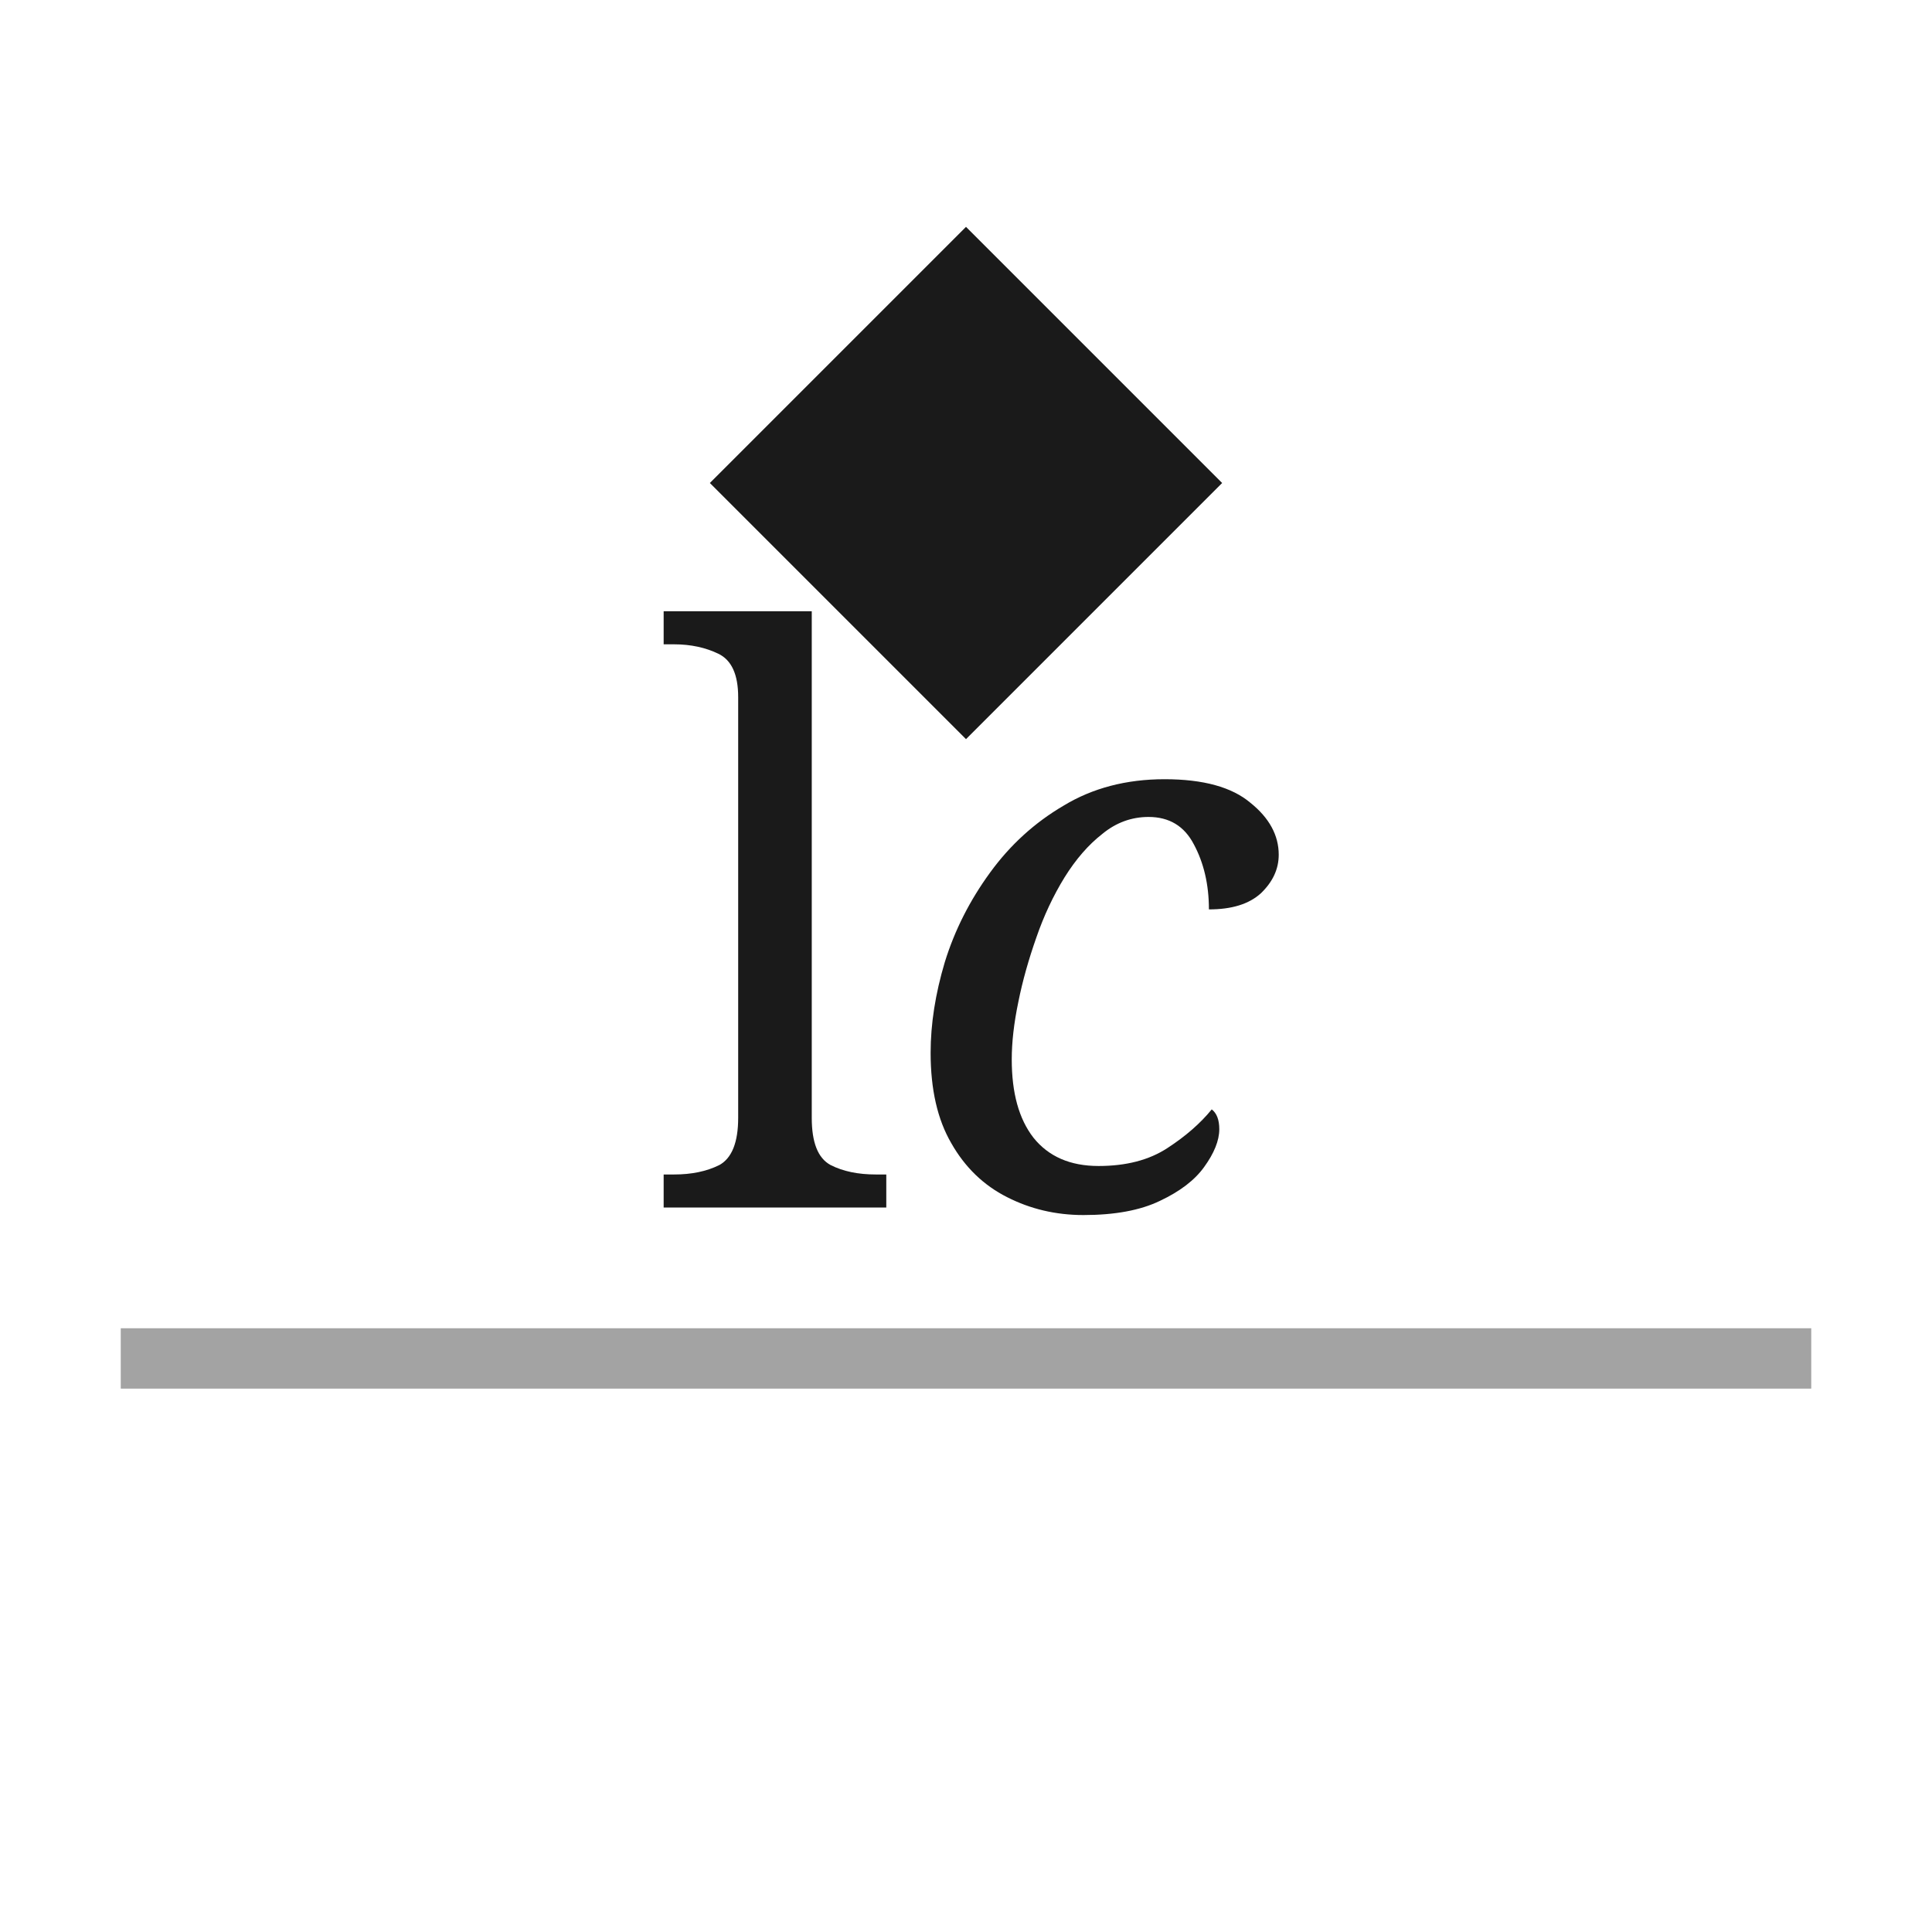
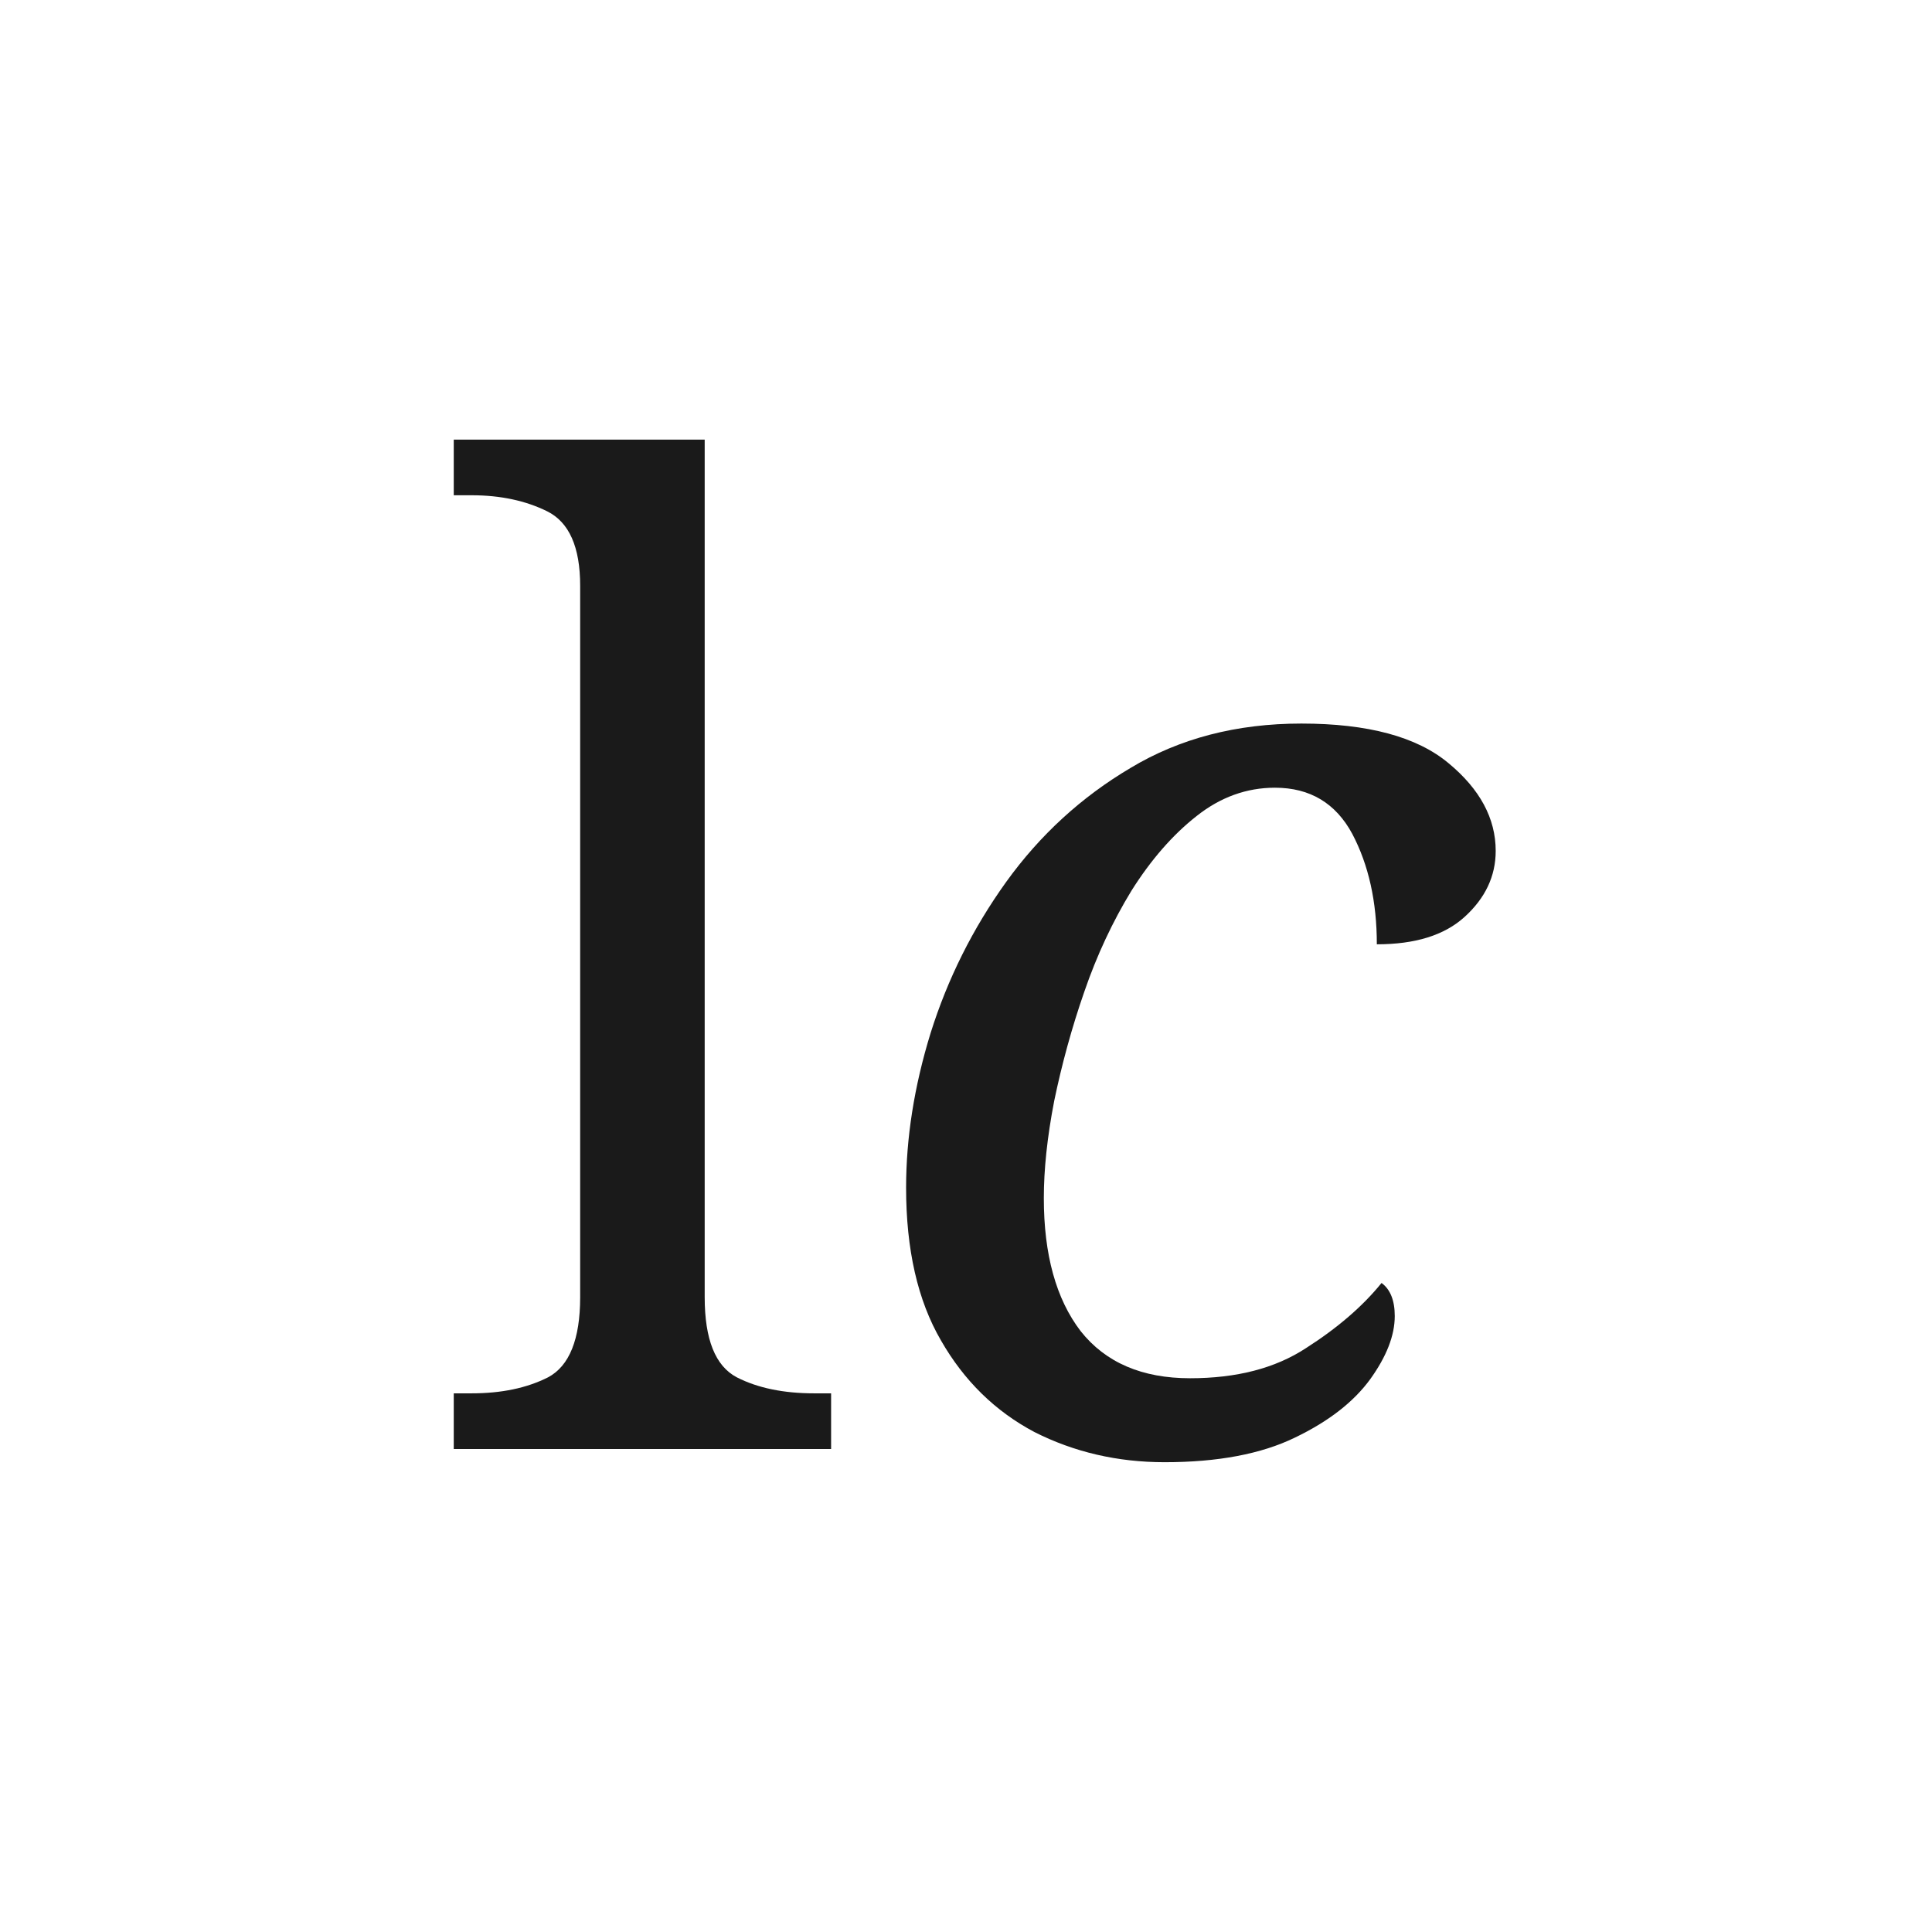
<svg xmlns="http://www.w3.org/2000/svg" viewBox="0 0 32 32">
  <style>
    .fg { fill: #1a1a1a; }
    @media (prefers-color-scheme: dark) {
      .fg { fill: #f4f1ec; }
    }
  </style>
-   <rect class="fg" x="13" y="5" width="6" height="6" transform="rotate(45 16 8)" />
-   <rect class="fg" x="2" y="22" width="28" height="1" opacity="0.4" />
-   <text class="fg" x="16" y="20" text-anchor="middle" font-family="'Cormorant Garamond', Georgia, serif" font-size="13" font-weight="400" letter-spacing="-0.5">l<tspan font-style="italic">c</tspan>
+   <text class="fg" x="16" y="24" text-anchor="middle" font-family="'Cormorant Garamond', Georgia, serif" font-size="22" font-weight="400" letter-spacing="-0.5">l<tspan font-style="italic">c</tspan>
  </text>
</svg>
